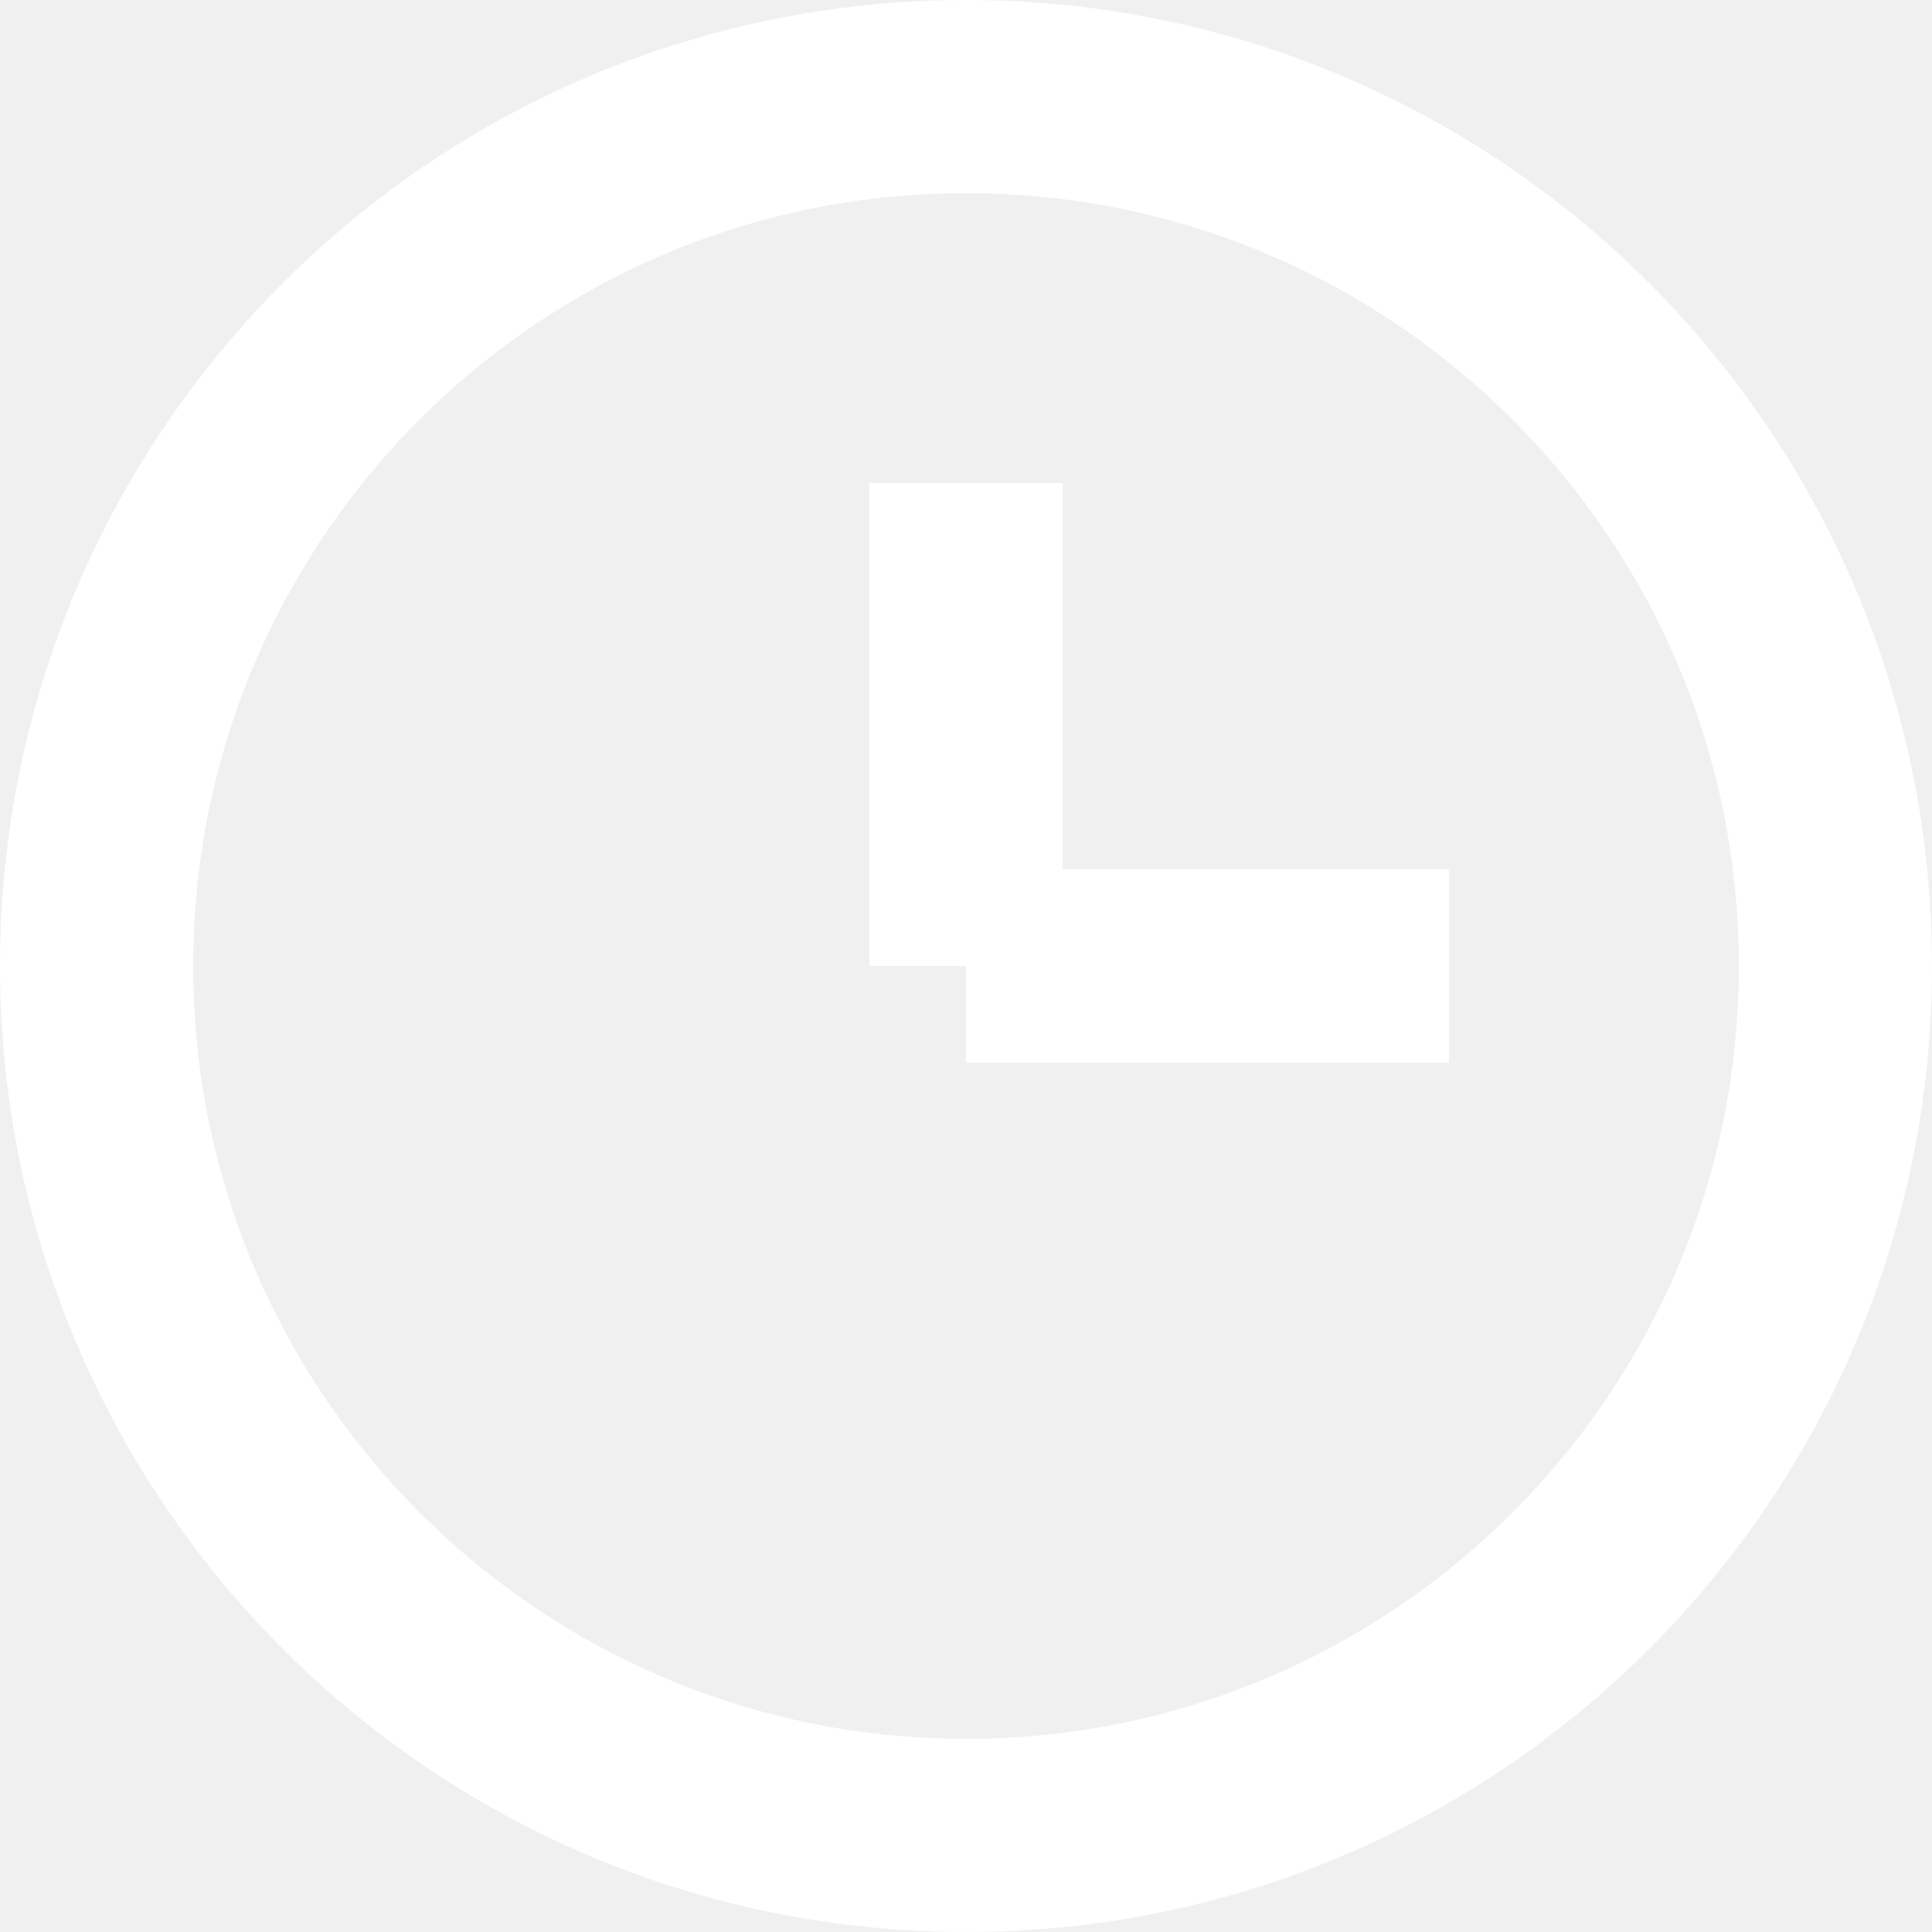
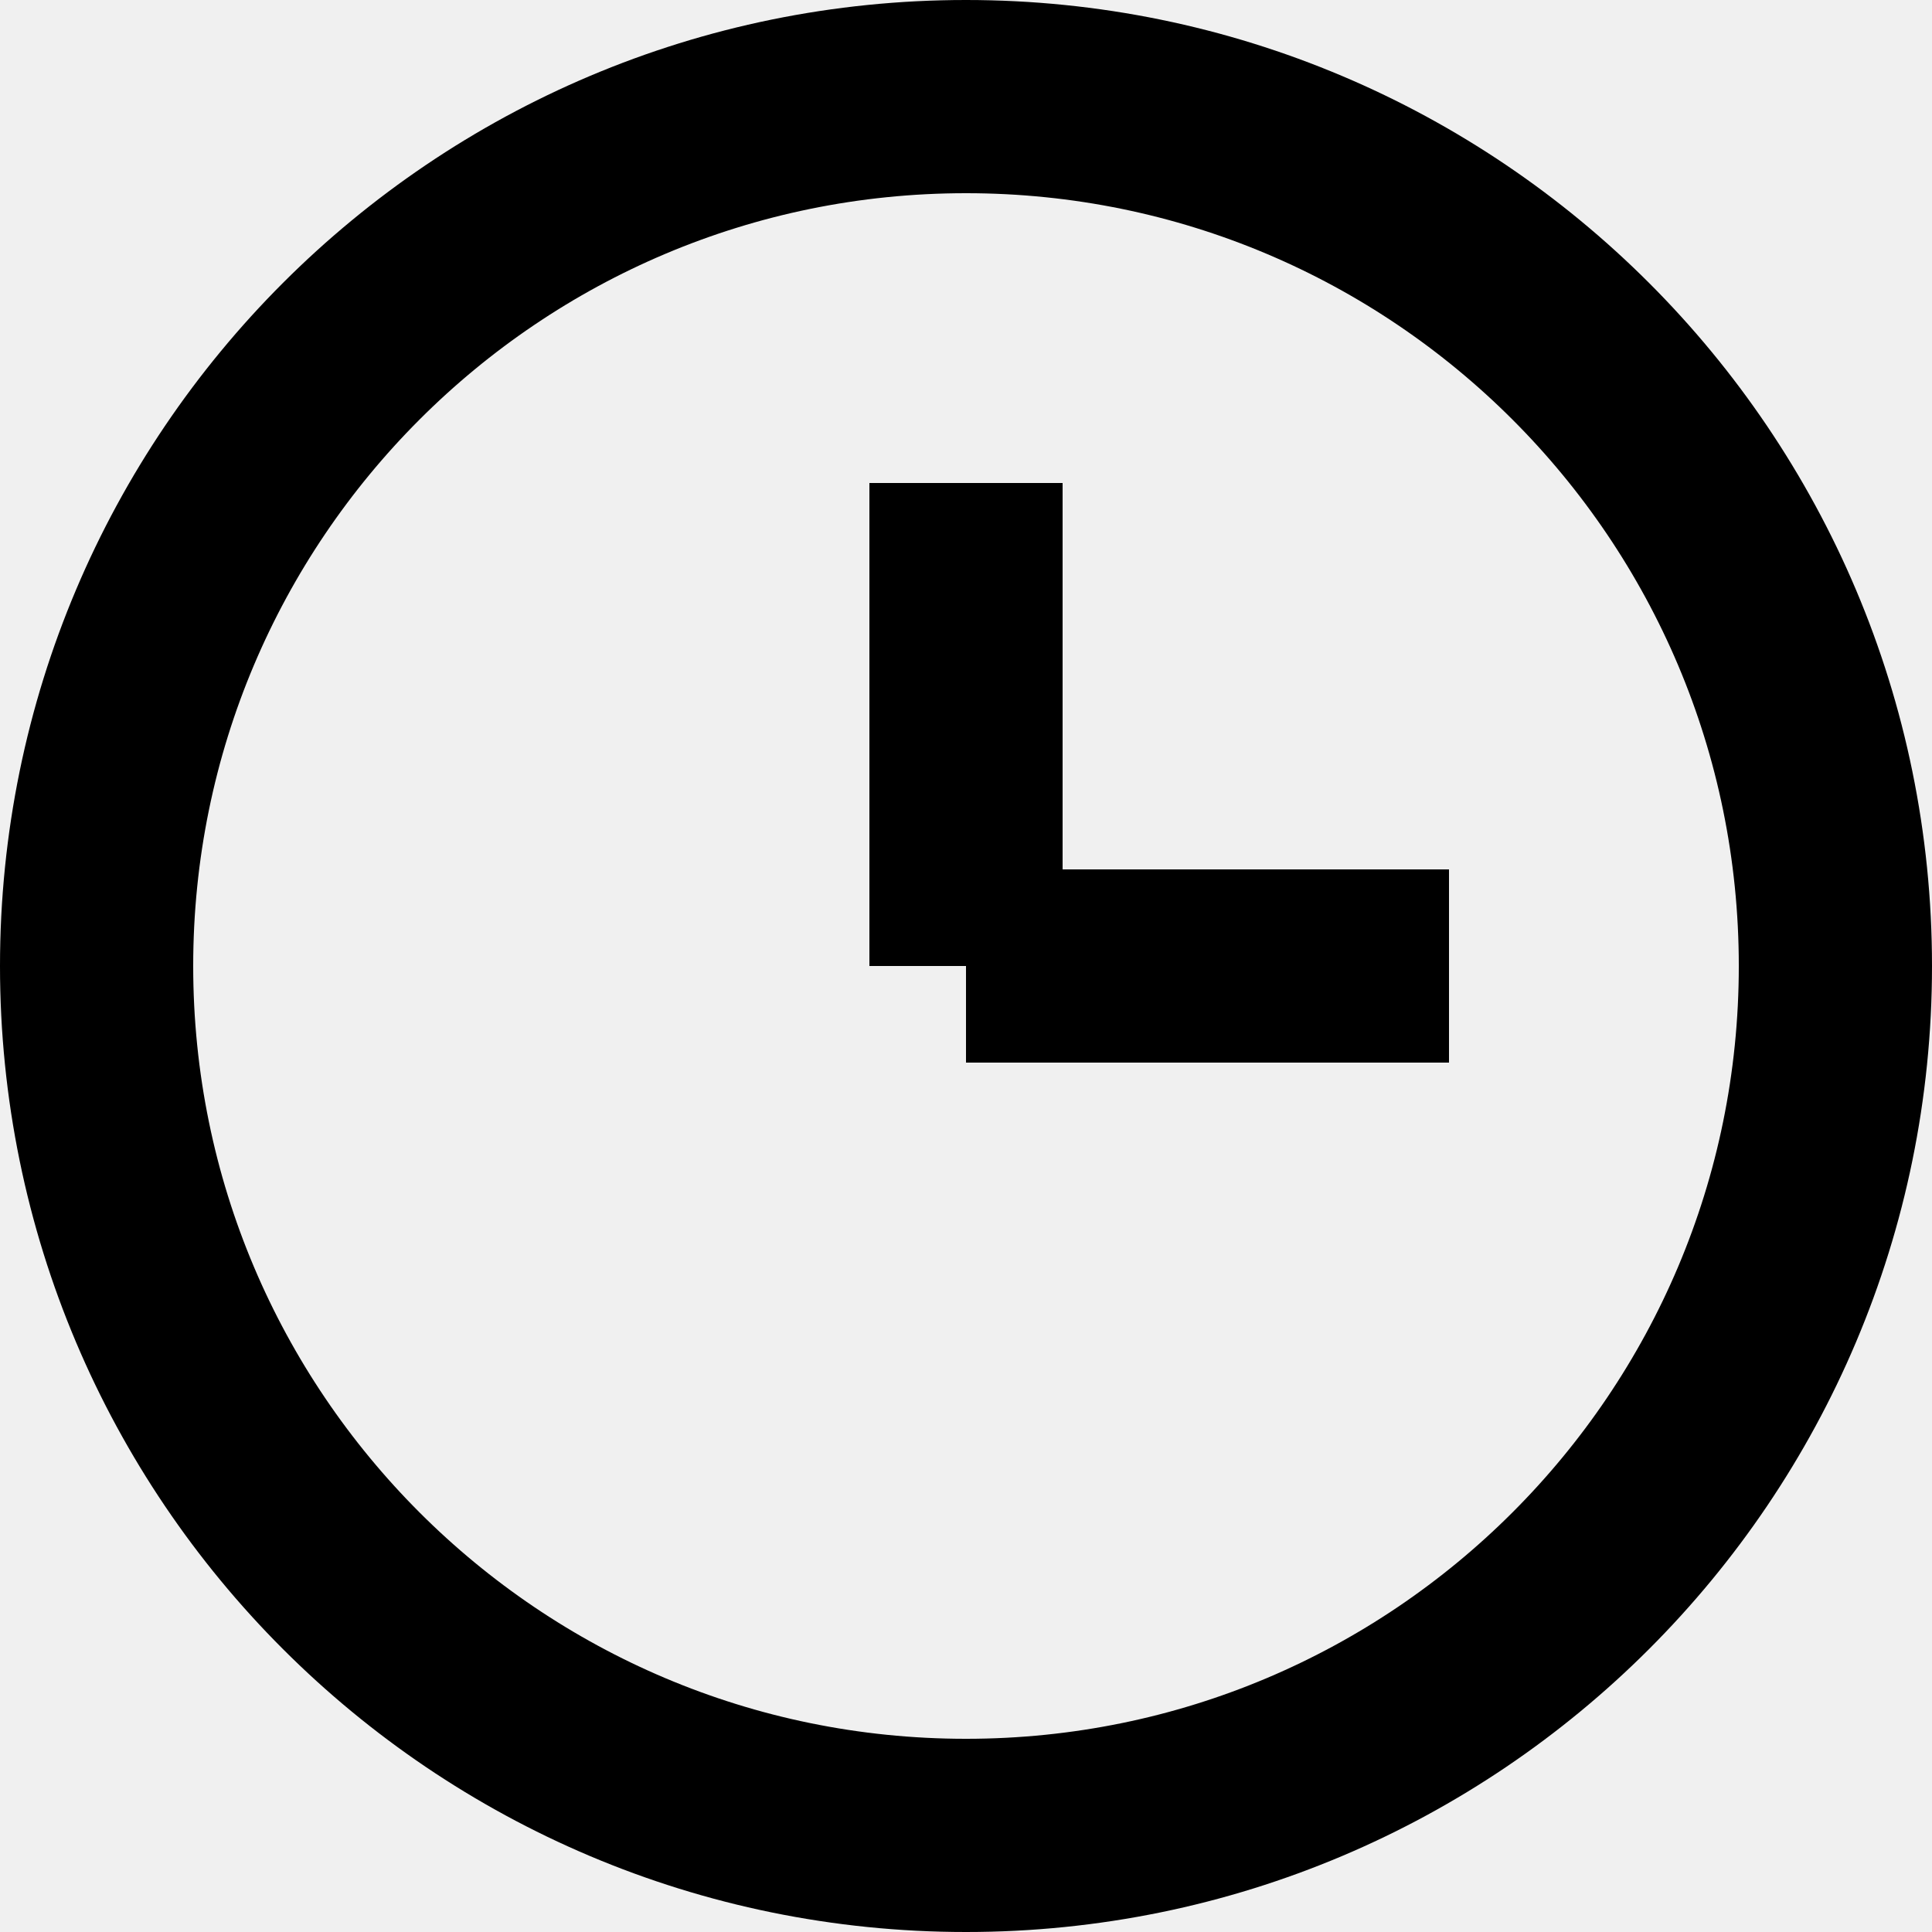
<svg xmlns="http://www.w3.org/2000/svg" width="20" height="20">
-   <circle cx="10" cy="10" r="9" stroke="white" stroke-width="2" fill="none" />
-   <line x1="10" y1="10" x2="10" y2="5" style="stroke:white;stroke-width:2" />
-   <line x1="10" y1="10" x2="15" y2="10" style="stroke:white;stroke-width:2" />
+   <circle cx="10" cy="10" r="9" stroke="black" stroke-width="2" fill="none" />
+   <line x1="10" y1="10" x2="10" y2="5" style="stroke:black;stroke-width:2" />
+   <line x1="10" y1="10" x2="15" y2="10" style="stroke:black;stroke-width:2" />
</svg>
